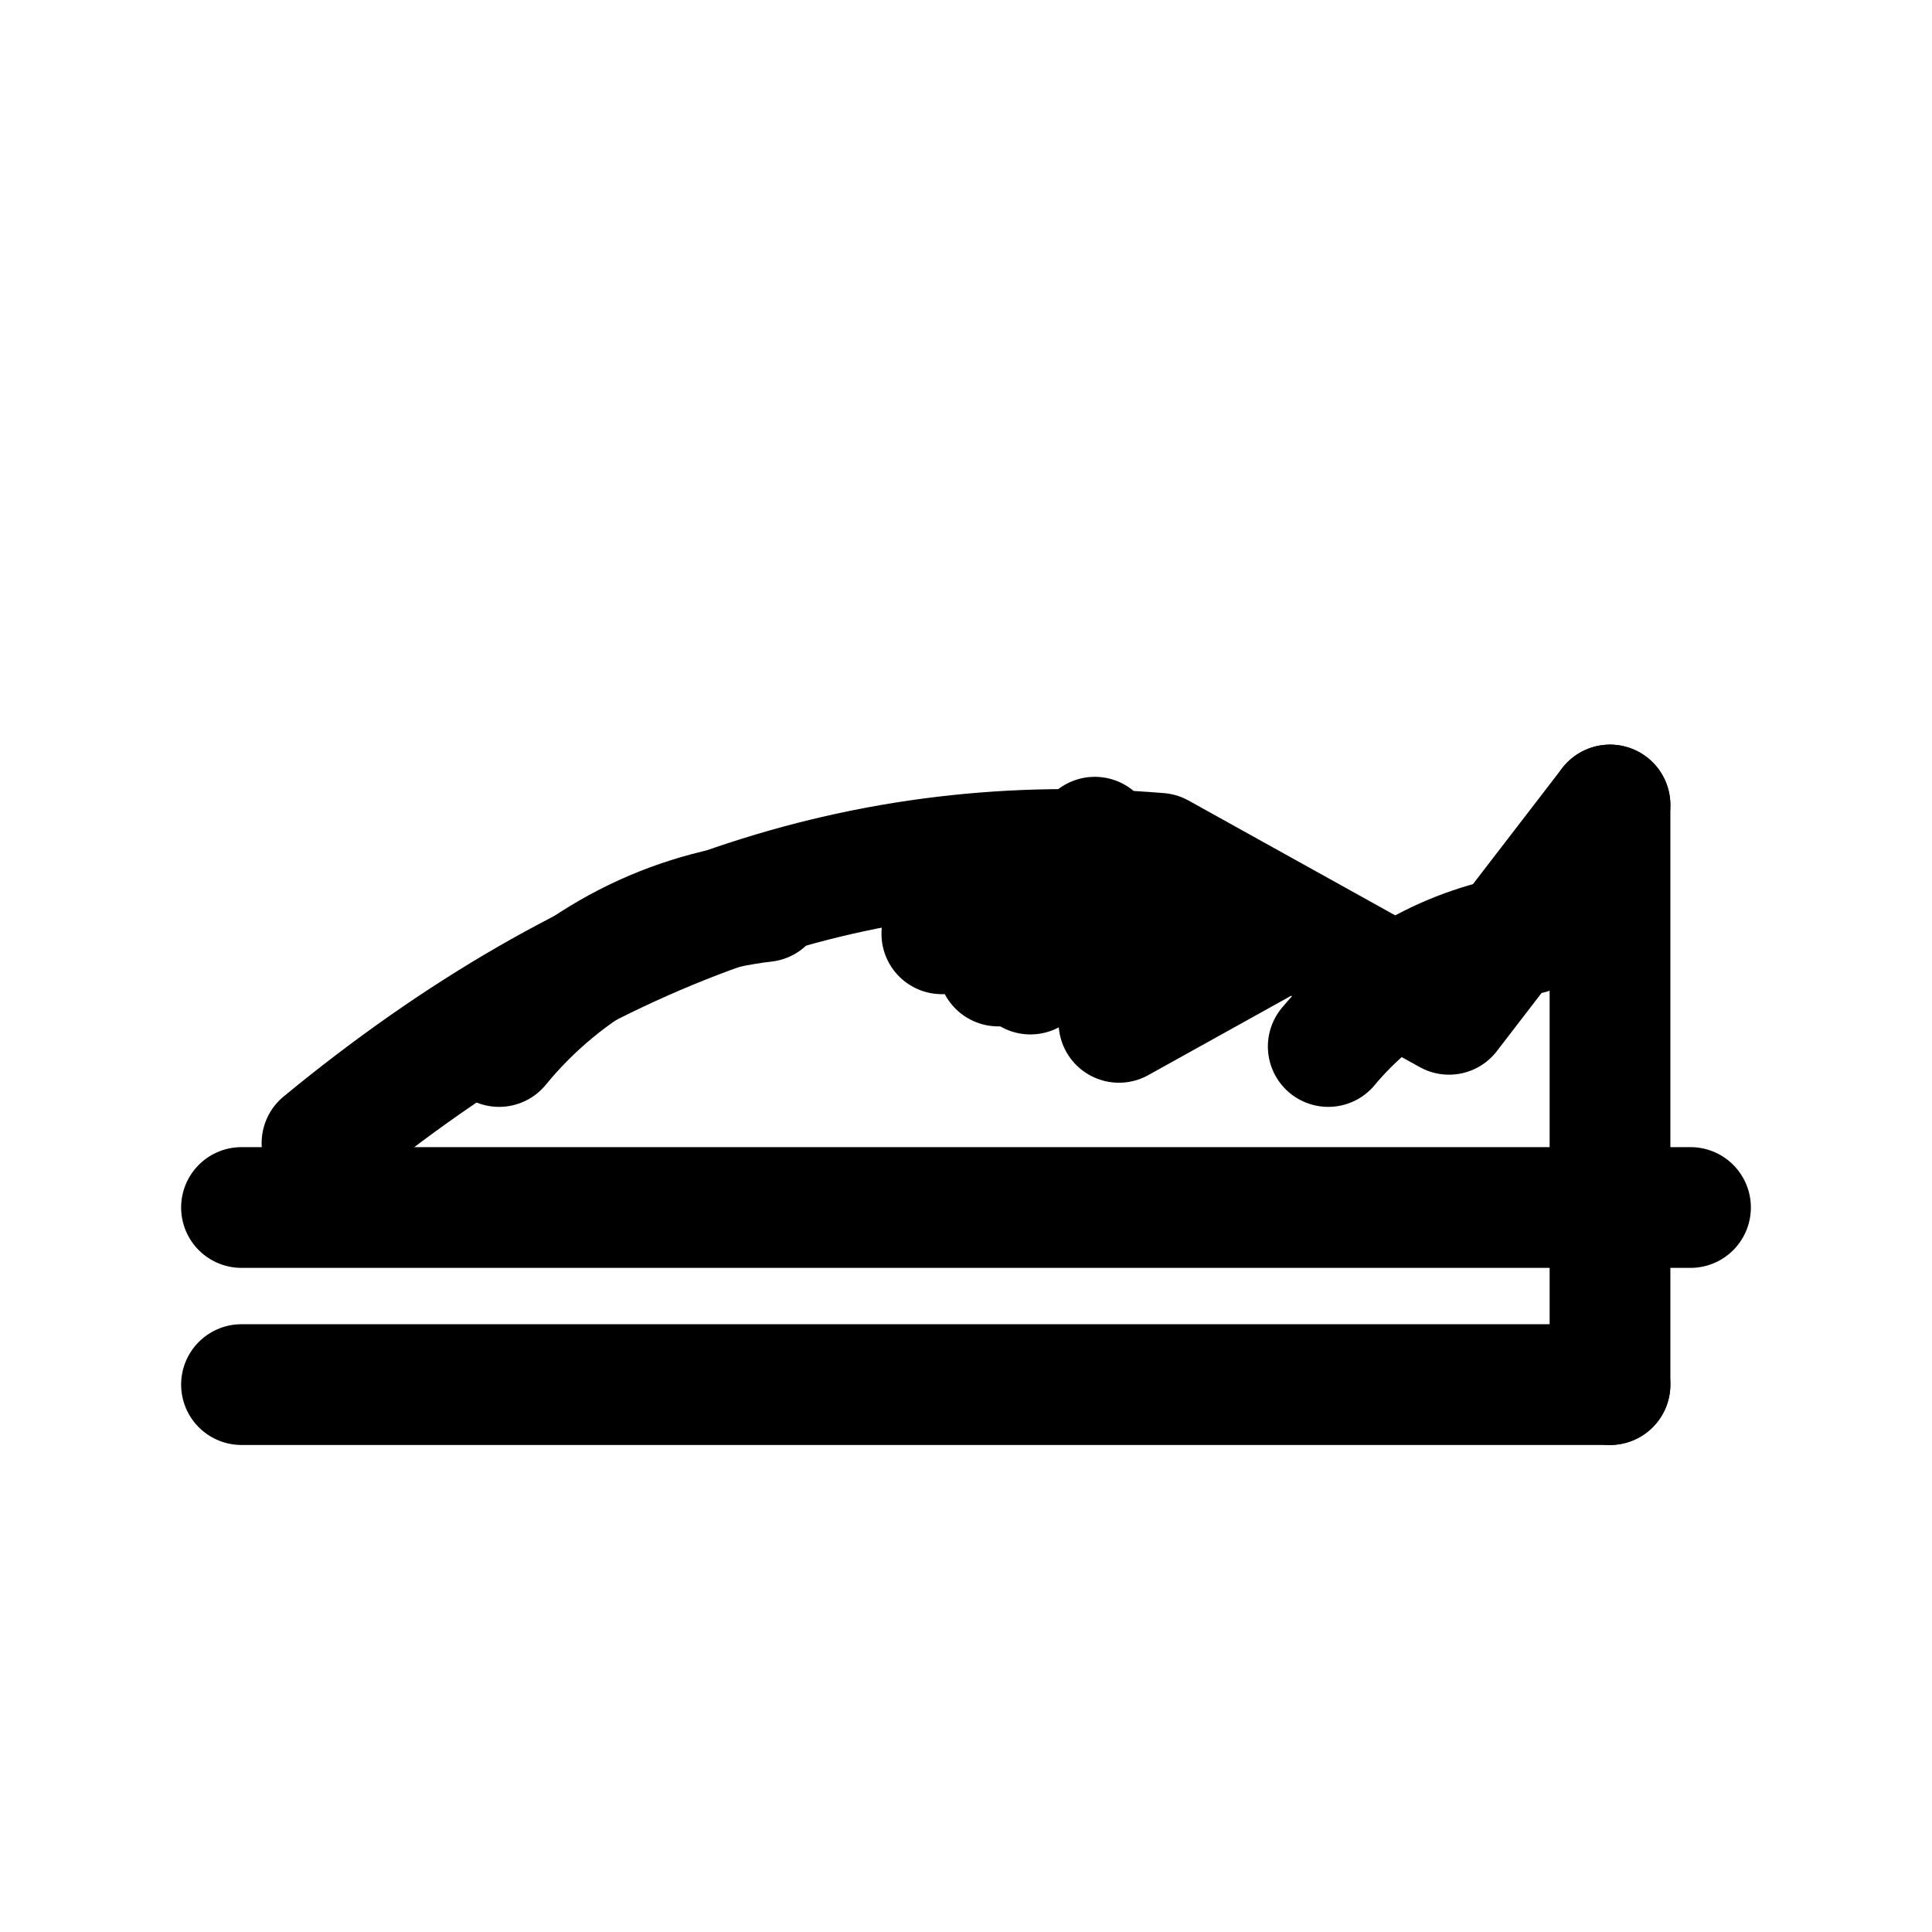
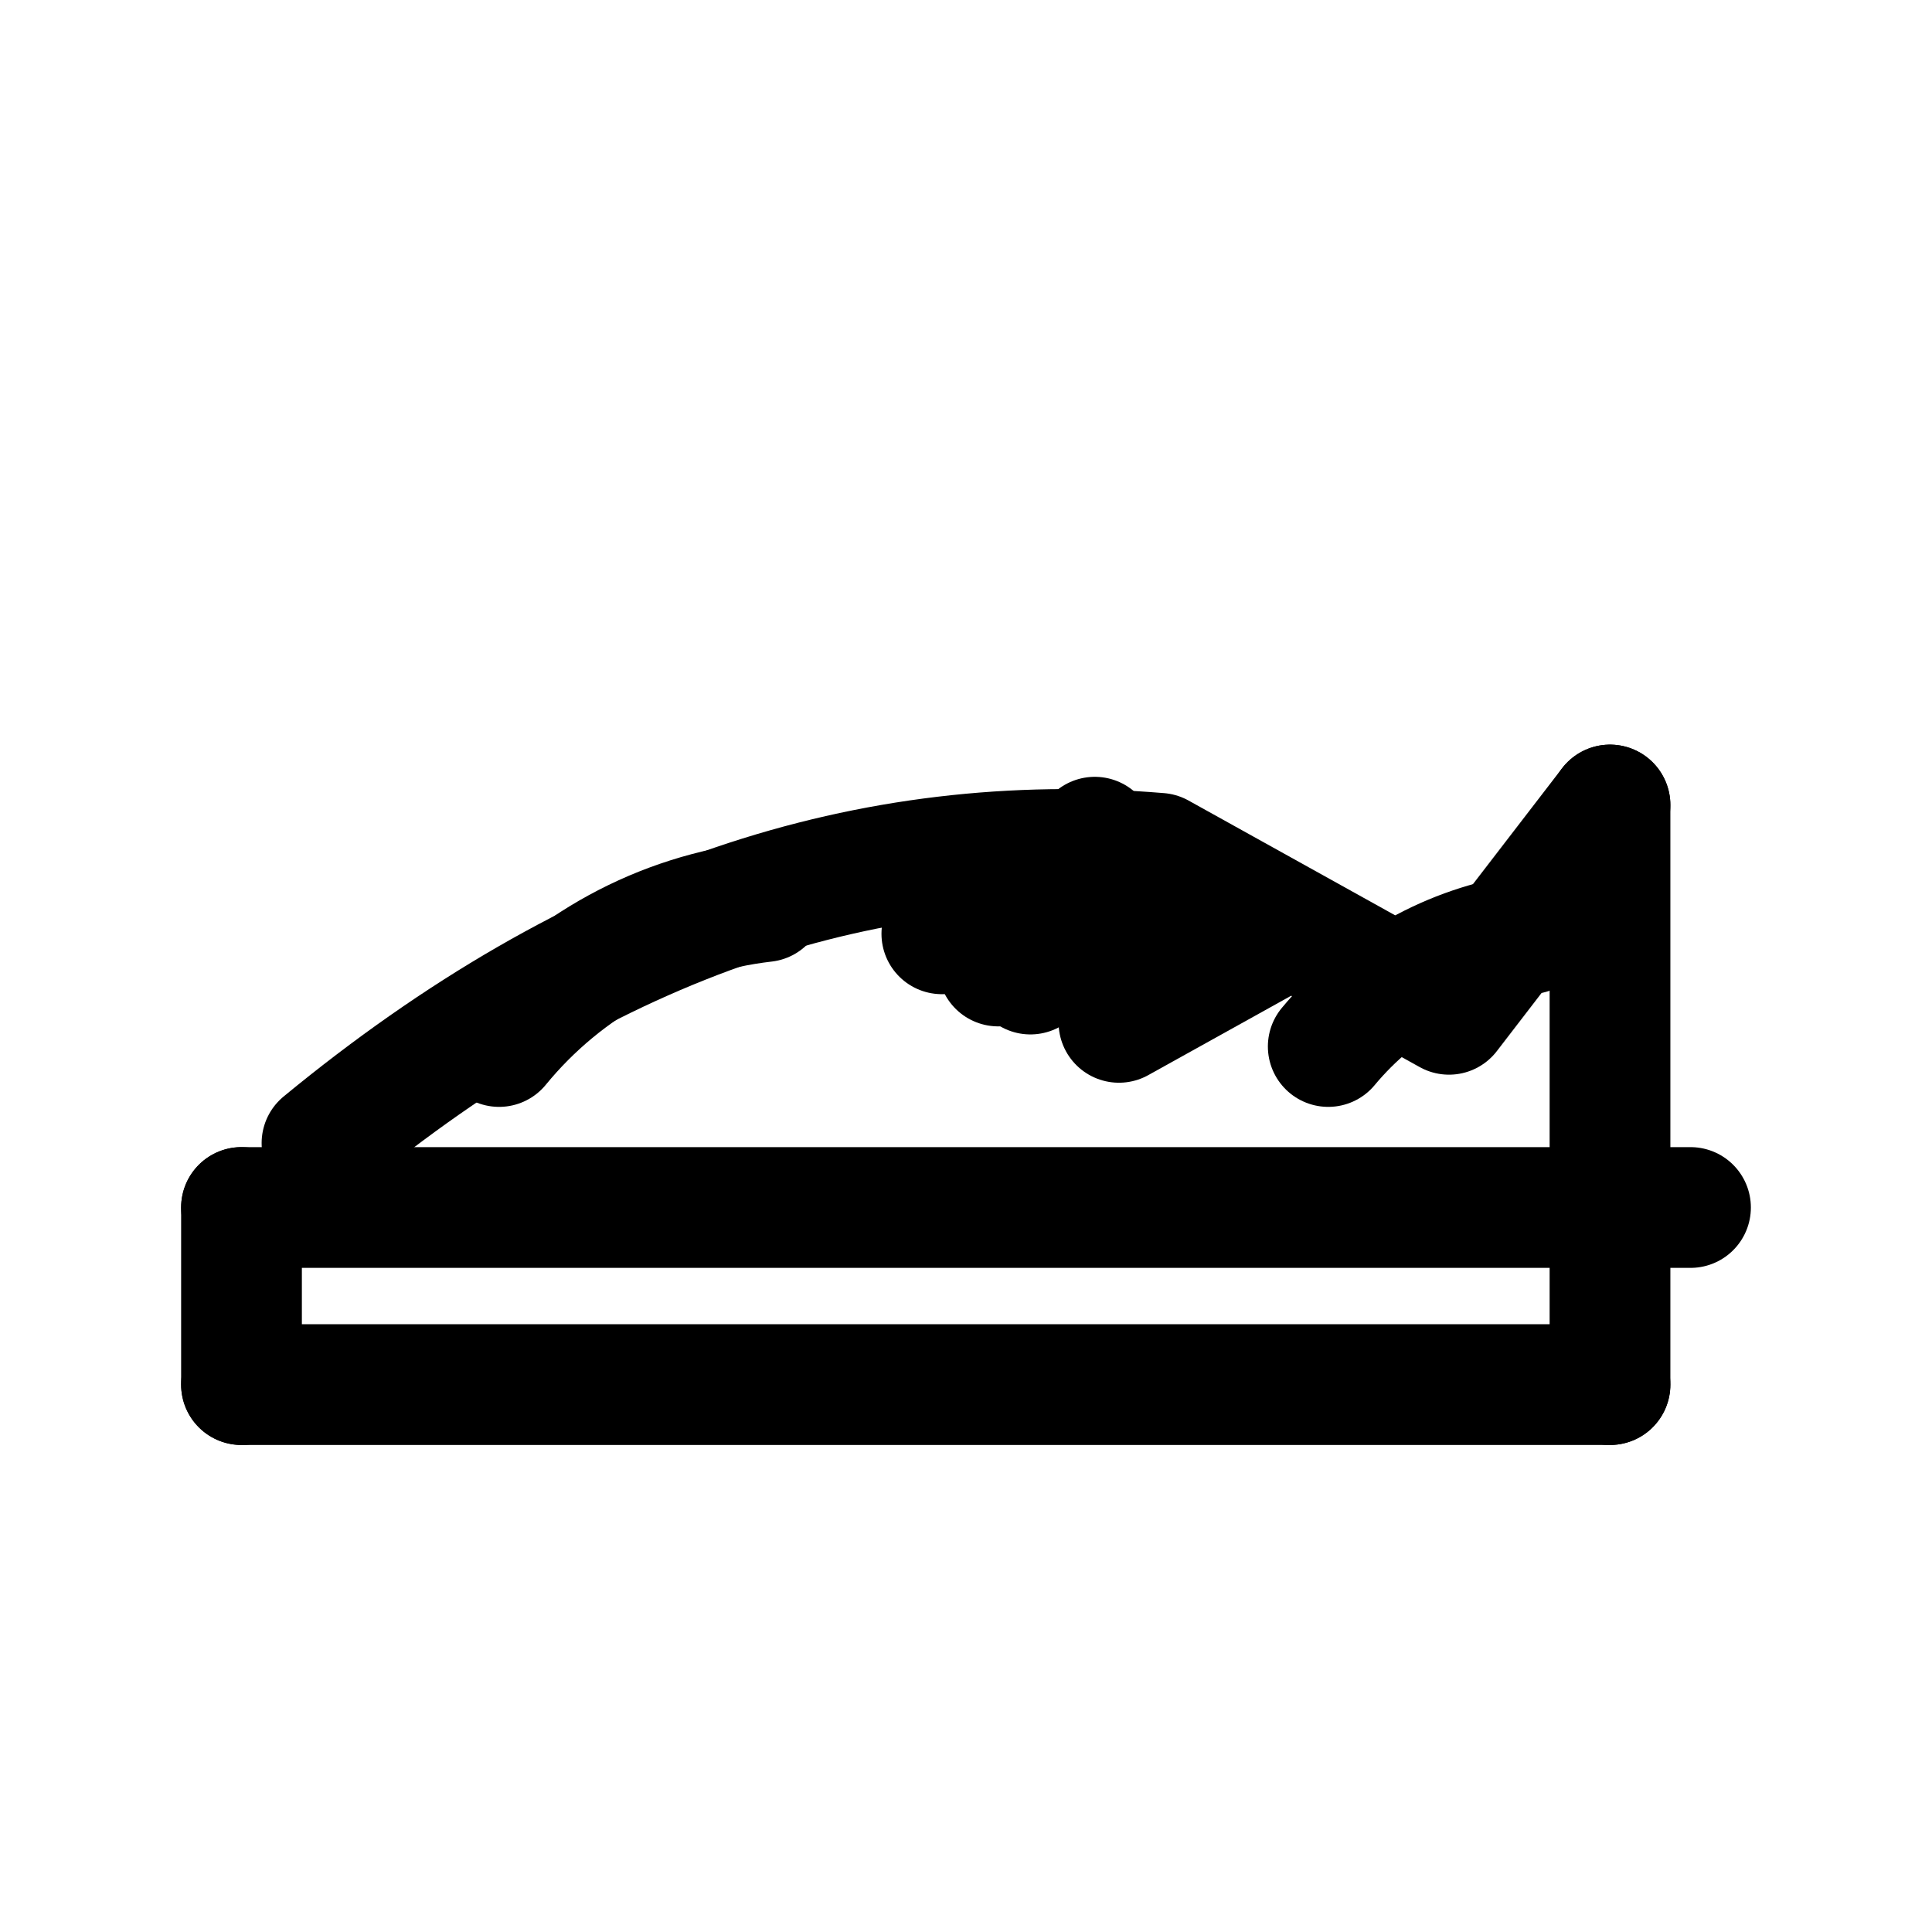
<svg xmlns="http://www.w3.org/2000/svg" viewBox="0 0 24 24" width="24" height="24">
  <g fill="none" stroke="currentColor" stroke-width="1.5" stroke-linecap="round" stroke-linejoin="round">
    <path d="M20 10V17.2" />
    <path d="M4 14.2              C7.4 11.4 10.8 10.3 14.4 10.6              L18 12.6              L20 10" />
    <path d="M13.6 10.4l-1.2 1.6" />
    <path d="M15.7 11.7l-1.8 1" />
    <path d="M14.5 11.2l-1.7 .9" />
    <path d="M13.3 10.8l-1.6 .8" />
    <path d="M6.2 13a5 5 0 0 1 3.3-1.8" />
    <path d="M16.5 13a4 4 0 0 1 2.5-1.4" />
    <path d="M3 15H21" />
    <path d="M3 17.2H20" />
+     <path d="M3 15V17.2" />
  </g>
</svg>
